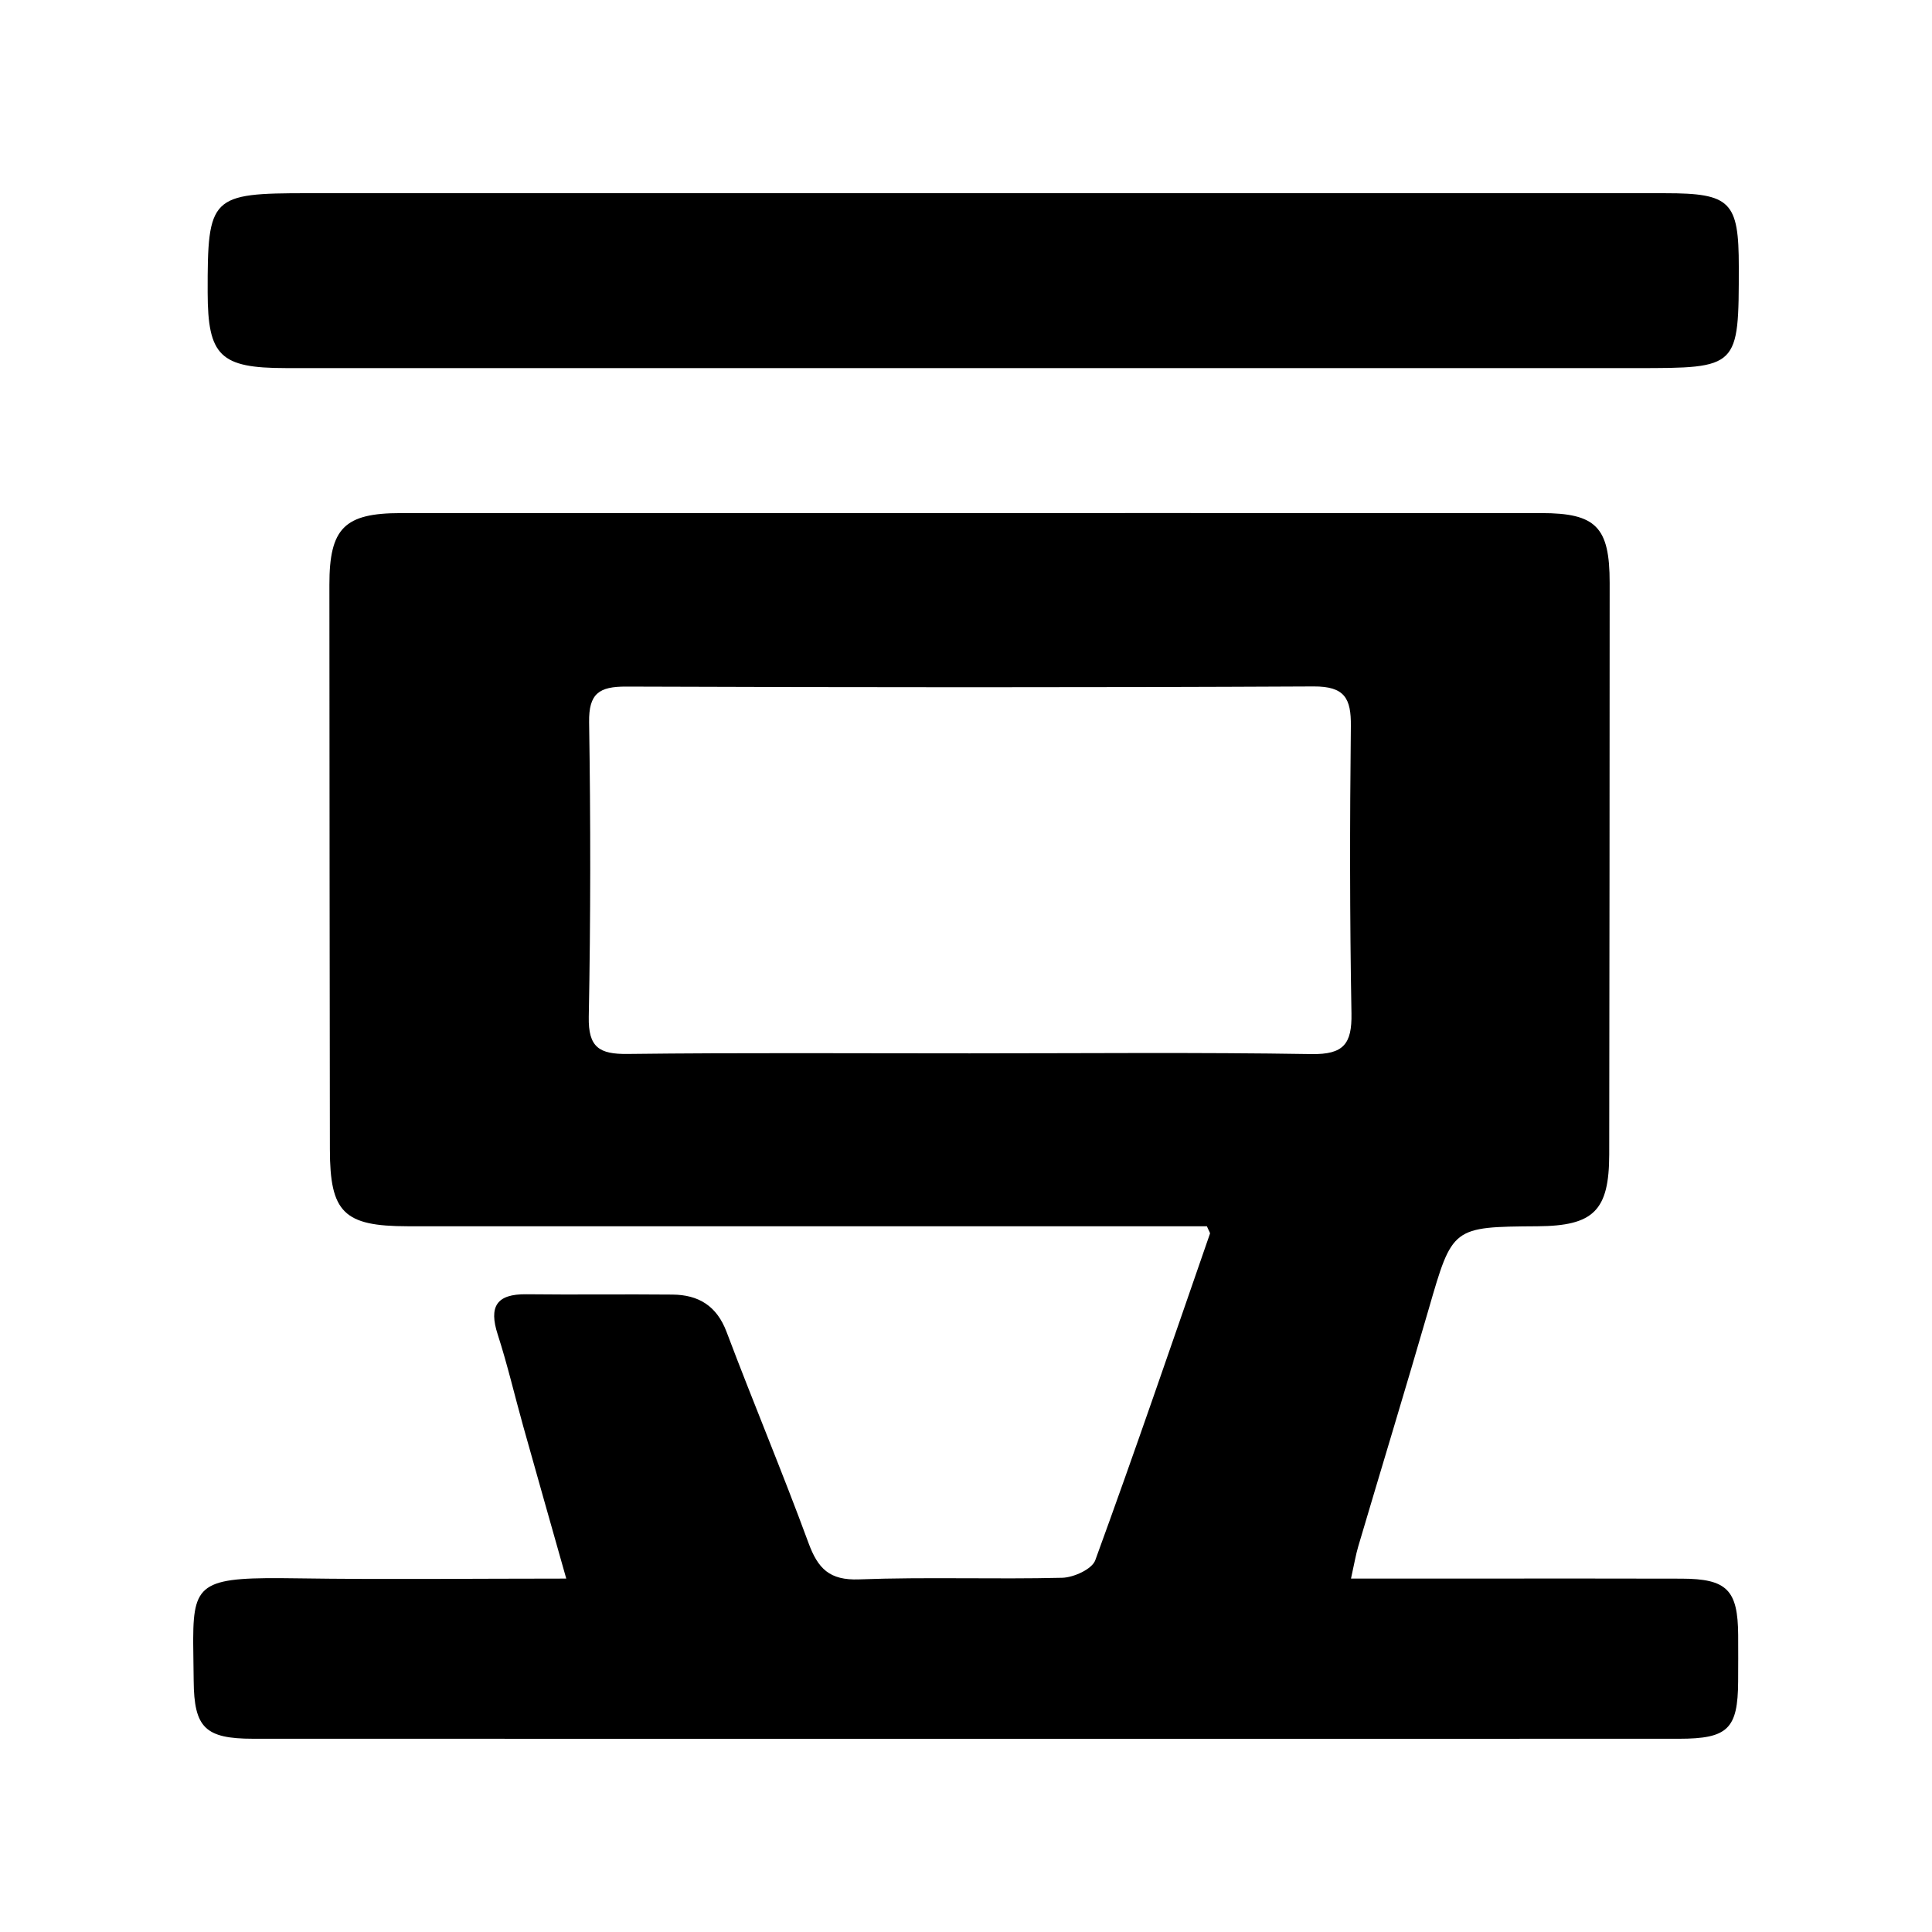
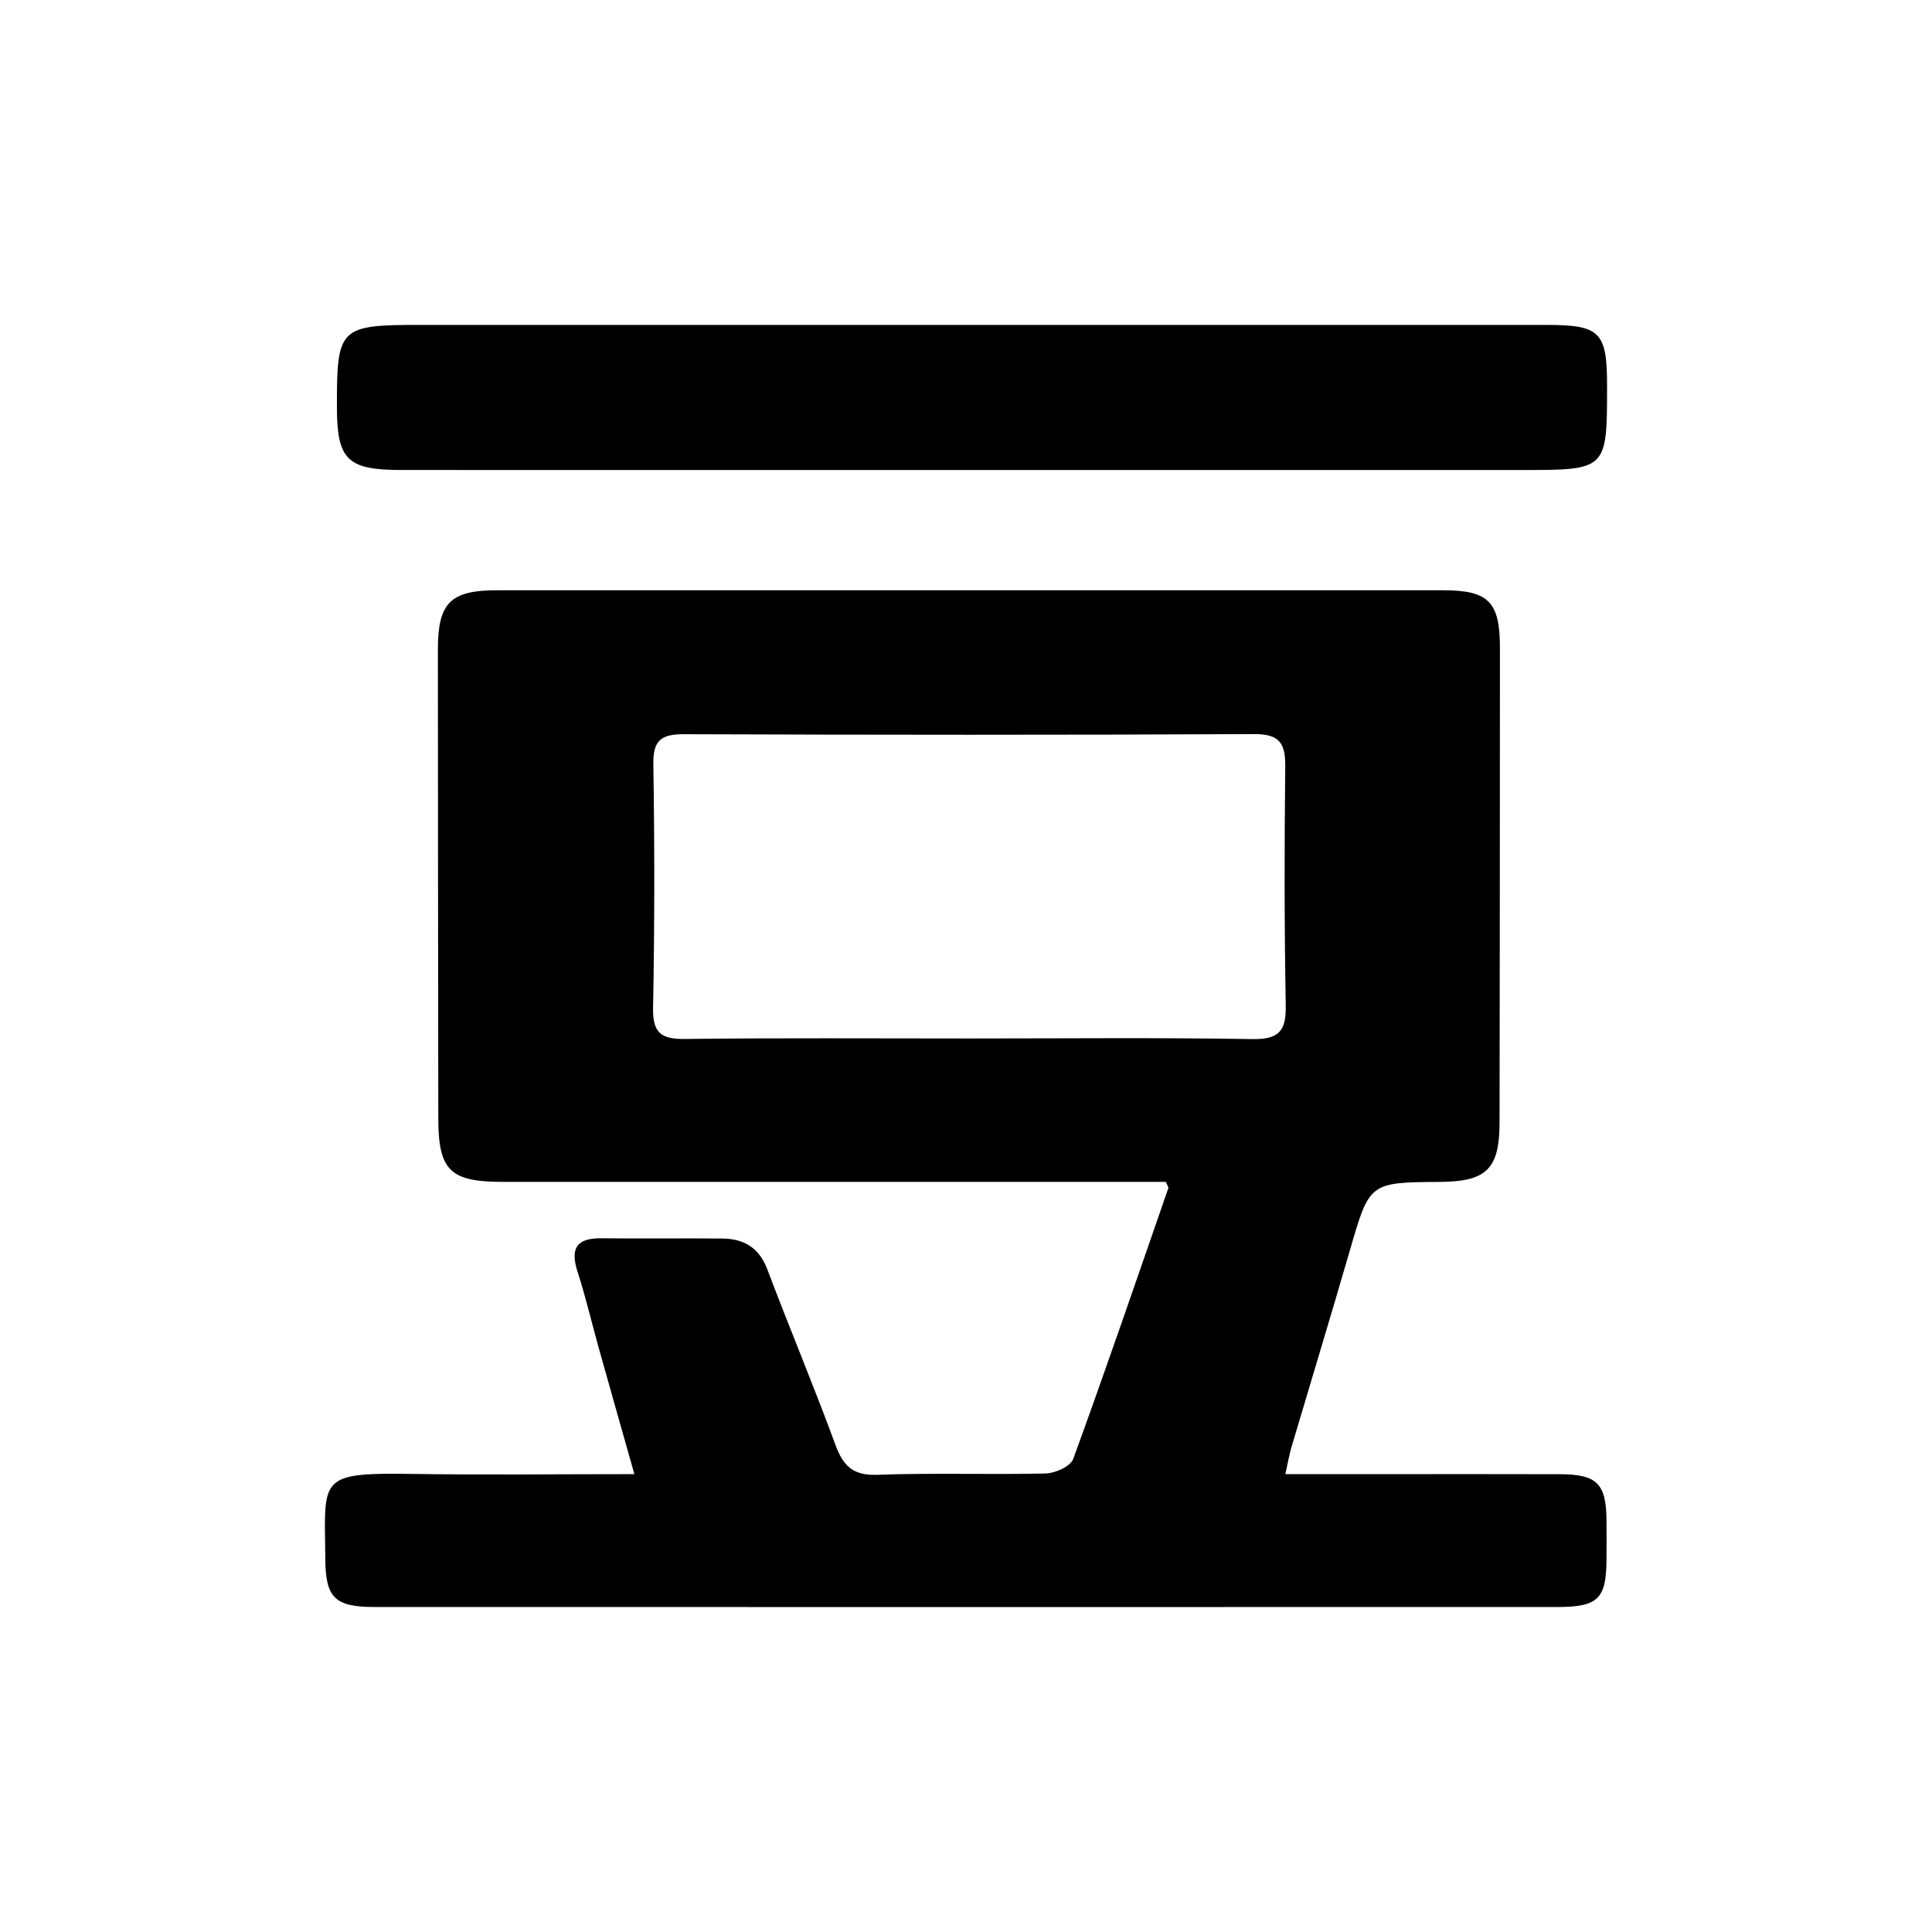
<svg xmlns="http://www.w3.org/2000/svg" version="1.1" id="图层_1" x="0px" y="0px" viewBox="0 0 192 192" enable-background="new 0 0 192 192" xml:space="preserve">
-   <path id="path" fill-rule="evenodd" clip-rule="evenodd" d="M97.056,36.582c21.834,0,43.668,0,65.502,0  c10.24,0,10.24,0,10.242-10.071c0-6.481-0.816-7.308-7.298-7.309C120.536,19.199,75.569,19.2,30.604,19.2  c-9.676,0-9.984,0.304-9.967,9.866c0.012,6.301,1.247,7.512,7.73,7.514C51.264,36.584,74.16,36.582,97.056,36.582L97.056,36.582z   M96.489,50.986l56.672,0.004c5.45,0.001,6.806,1.375,6.805,6.924c-0.005,18.938-0.015,37.874-0.044,56.811  c-0.008,5.59-1.547,7.103-7.124,7.14c-8.498,0.059-8.454,0.071-10.818,8.236c-2.281,7.873-4.672,15.715-6.998,23.576  c-0.253,0.859-0.398,1.75-0.721,3.2l0,0h4.16l0,0l19.126-0.004l0,0l9.564,0.012c4.518,0.011,5.601,1.123,5.626,5.625  c0.009,1.529,0.005,3.058-0.003,4.587c-0.026,4.72-1.01,5.698-5.896,5.699c-47.227,0.008-94.454,0.009-141.681-0.001  c-4.779-0.001-5.869-1.103-5.909-5.751c-0.012-1.456-0.042-2.708-0.047-3.784v-0.421c0.019-5.698,1.007-6.123,10.34-5.986  c8.715,0.129,17.433,0.025,26.733,0.025c-1.51-5.342-2.903-10.233-4.274-15.129c-0.852-3.044-1.569-6.131-2.539-9.135  c-0.893-2.765-0.127-4.027,2.853-3.992c4.839,0.057,9.681-0.017,14.522,0.032c2.583,0.025,4.391,1.115,5.369,3.707  c2.647,7.019,5.557,13.94,8.144,20.98c0.932,2.535,2.077,3.727,5.025,3.616c6.721-0.25,13.459,0.004,20.185-0.159  c1.144-0.028,2.964-0.856,3.287-1.743c3.931-10.771,7.642-21.622,11.399-32.456c0.028-0.083-0.083-0.211-0.304-0.732l0,0h-3.994  c-25.148,0-50.296,0.005-75.444-0.003c-6.338-0.003-7.713-1.374-7.719-7.642c-0.022-18.703-0.043-37.404-0.049-56.106  c-0.003-5.626,1.491-7.123,7.084-7.124c37.781-0.006,75.563-0.004,113.343,0L96.489,50.986z M130.54,68.218  c-22.768,0.113-45.538,0.096-68.307,0.014c-2.692-0.01-3.733,0.679-3.688,3.554c0.153,9.753,0.154,19.511-0.034,29.264  c-0.059,3.039,1.041,3.726,3.875,3.691c11.324-0.136,22.651-0.057,33.976-0.06c11.326,0,22.653-0.113,33.975,0.073  c3.193,0.051,4.024-1.016,3.97-4.033c-0.172-9.517-0.168-19.04-0.06-28.559C134.278,69.403,133.636,68.202,130.54,68.218z" />
+   <path id="path" fill-rule="evenodd" clip-rule="evenodd" d="M96.876,46.709c18.113,0,36.225,0,54.337,0c8.495,0,8.495,0,8.496-8.355  c0-5.376-0.677-6.063-6.054-6.064C116.354,32.29,79.052,32.29,41.75,32.29c-8.027,0-8.282,0.252-8.268,8.184  c0.01,5.227,1.034,6.232,6.412,6.233C58.889,46.711,77.883,46.709,96.876,46.709L96.876,46.709z M96.405,58.658l47.012,0.003  c4.521,0.001,5.646,1.14,5.645,5.743c-0.004,15.71-0.013,31.418-0.037,47.128c-0.006,4.637-1.283,5.892-5.91,5.923  c-7.049,0.049-7.013,0.059-8.974,6.832c-1.892,6.531-3.876,13.037-5.806,19.557c-0.21,0.713-0.33,1.452-0.598,2.654l0,0h3.451l0,0  l15.866-0.003l0,0l7.934,0.01c3.748,0.009,4.646,0.932,4.667,4.666c0.007,1.269,0.004,2.536-0.002,3.805  c-0.021,3.916-0.838,4.726-4.891,4.727c-39.177,0.006-78.355,0.007-117.532-0.001c-3.964-0.001-4.869-0.915-4.902-4.771  c-0.01-1.208-0.035-2.247-0.039-3.139v-0.35c0.016-4.726,0.835-5.079,8.578-4.965c7.229,0.107,14.461,0.021,22.177,0.021  c-1.253-4.432-2.408-8.489-3.545-12.55c-0.707-2.525-1.301-5.086-2.106-7.578c-0.741-2.294-0.105-3.341,2.367-3.311  c4.015,0.047,8.031-0.014,12.047,0.026c2.143,0.021,3.643,0.925,4.454,3.075c2.196,5.822,4.61,11.564,6.756,17.404  c0.773,2.103,1.723,3.091,4.168,3c5.575-0.207,11.165,0.003,16.744-0.132c0.949-0.023,2.458-0.71,2.727-1.446  c3.261-8.935,6.339-17.937,9.456-26.924c0.023-0.068-0.068-0.175-0.252-0.607l0,0h-3.313c-20.862,0-41.723,0.004-62.585-0.002  c-5.258-0.002-6.398-1.14-6.404-6.339c-0.018-15.515-0.036-31.029-0.041-46.543c-0.002-4.667,1.237-5.909,5.876-5.91  c31.341-0.005,62.683-0.003,94.024,0L96.405,58.658z M124.653,72.953c-18.888,0.094-37.776,0.08-56.664,0.012  c-2.233-0.008-3.097,0.563-3.06,2.948c0.127,8.09,0.127,16.185-0.028,24.276c-0.049,2.521,0.863,3.091,3.214,3.062  c9.394-0.113,18.79-0.047,28.185-0.049c9.396,0,18.792-0.094,28.184,0.061c2.649,0.042,3.338-0.843,3.293-3.346  c-0.143-7.895-0.139-15.794-0.05-23.691C127.754,73.937,127.221,72.94,124.653,72.953z" />
  <g>
</g>
  <g>
</g>
  <g>
</g>
  <g>
</g>
  <g>
</g>
  <g>
</g>
  <g>
</g>
  <g>
</g>
  <g>
</g>
  <g>
</g>
  <g>
</g>
</svg>
